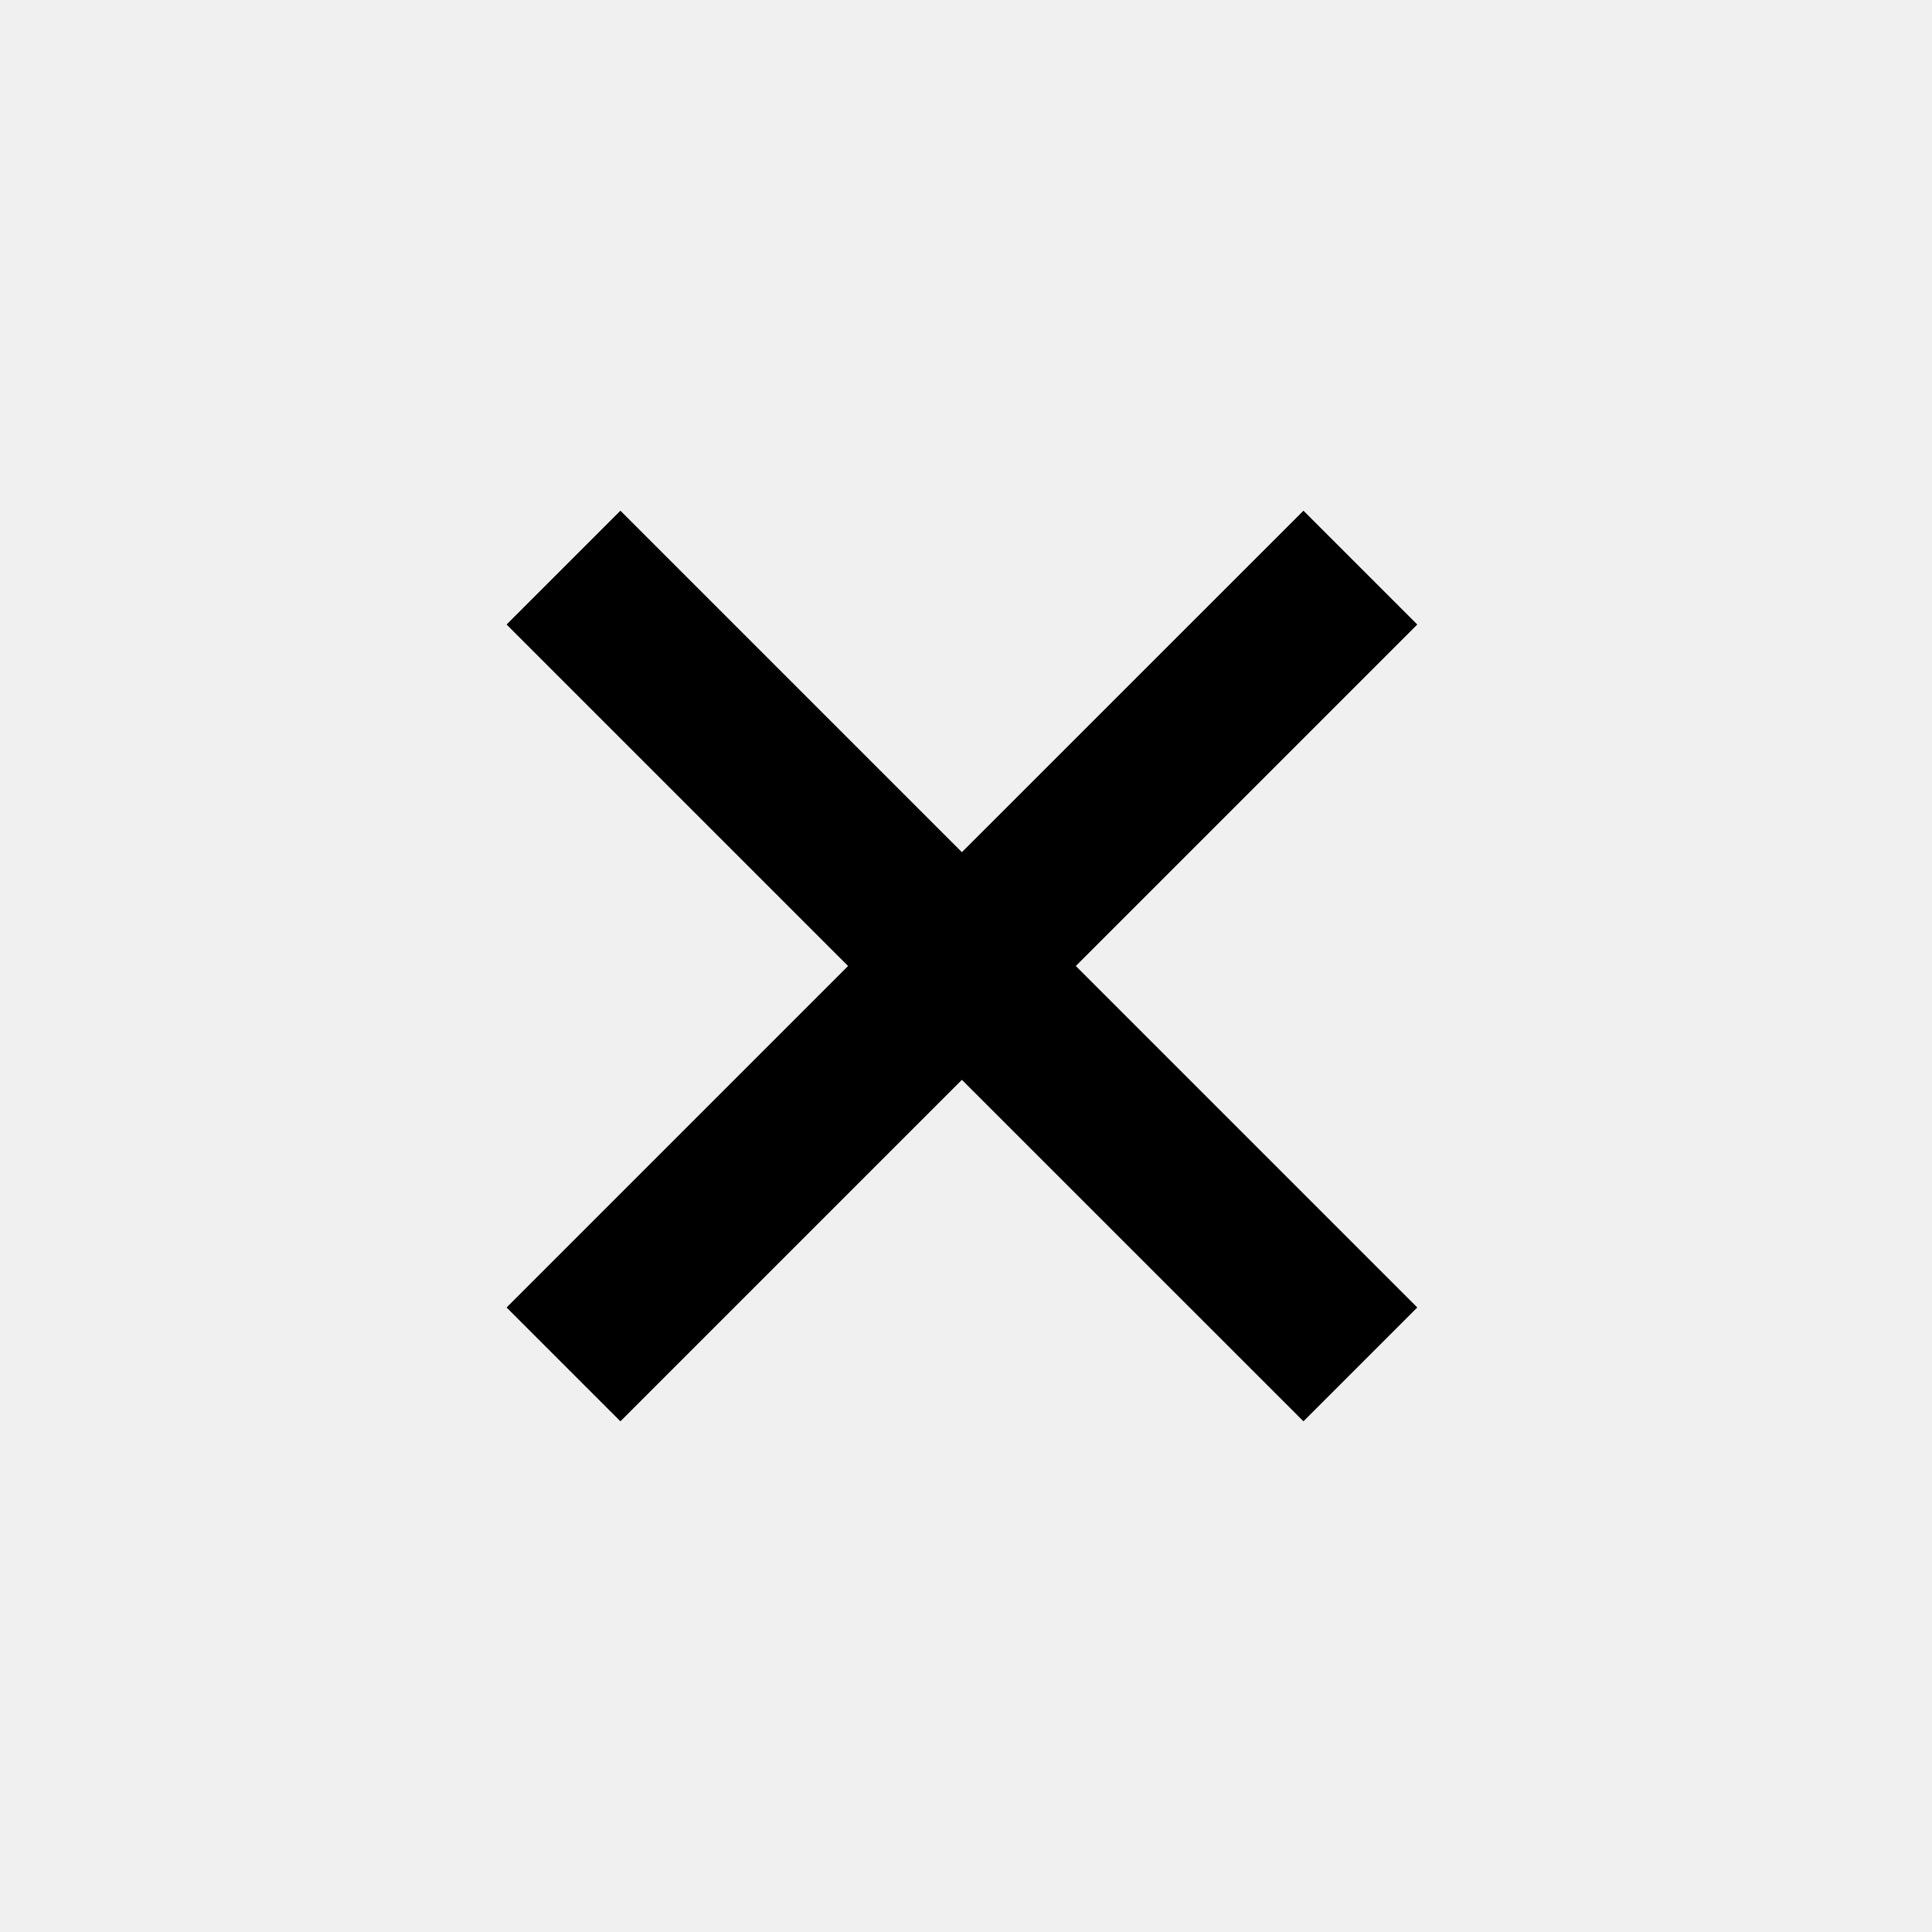
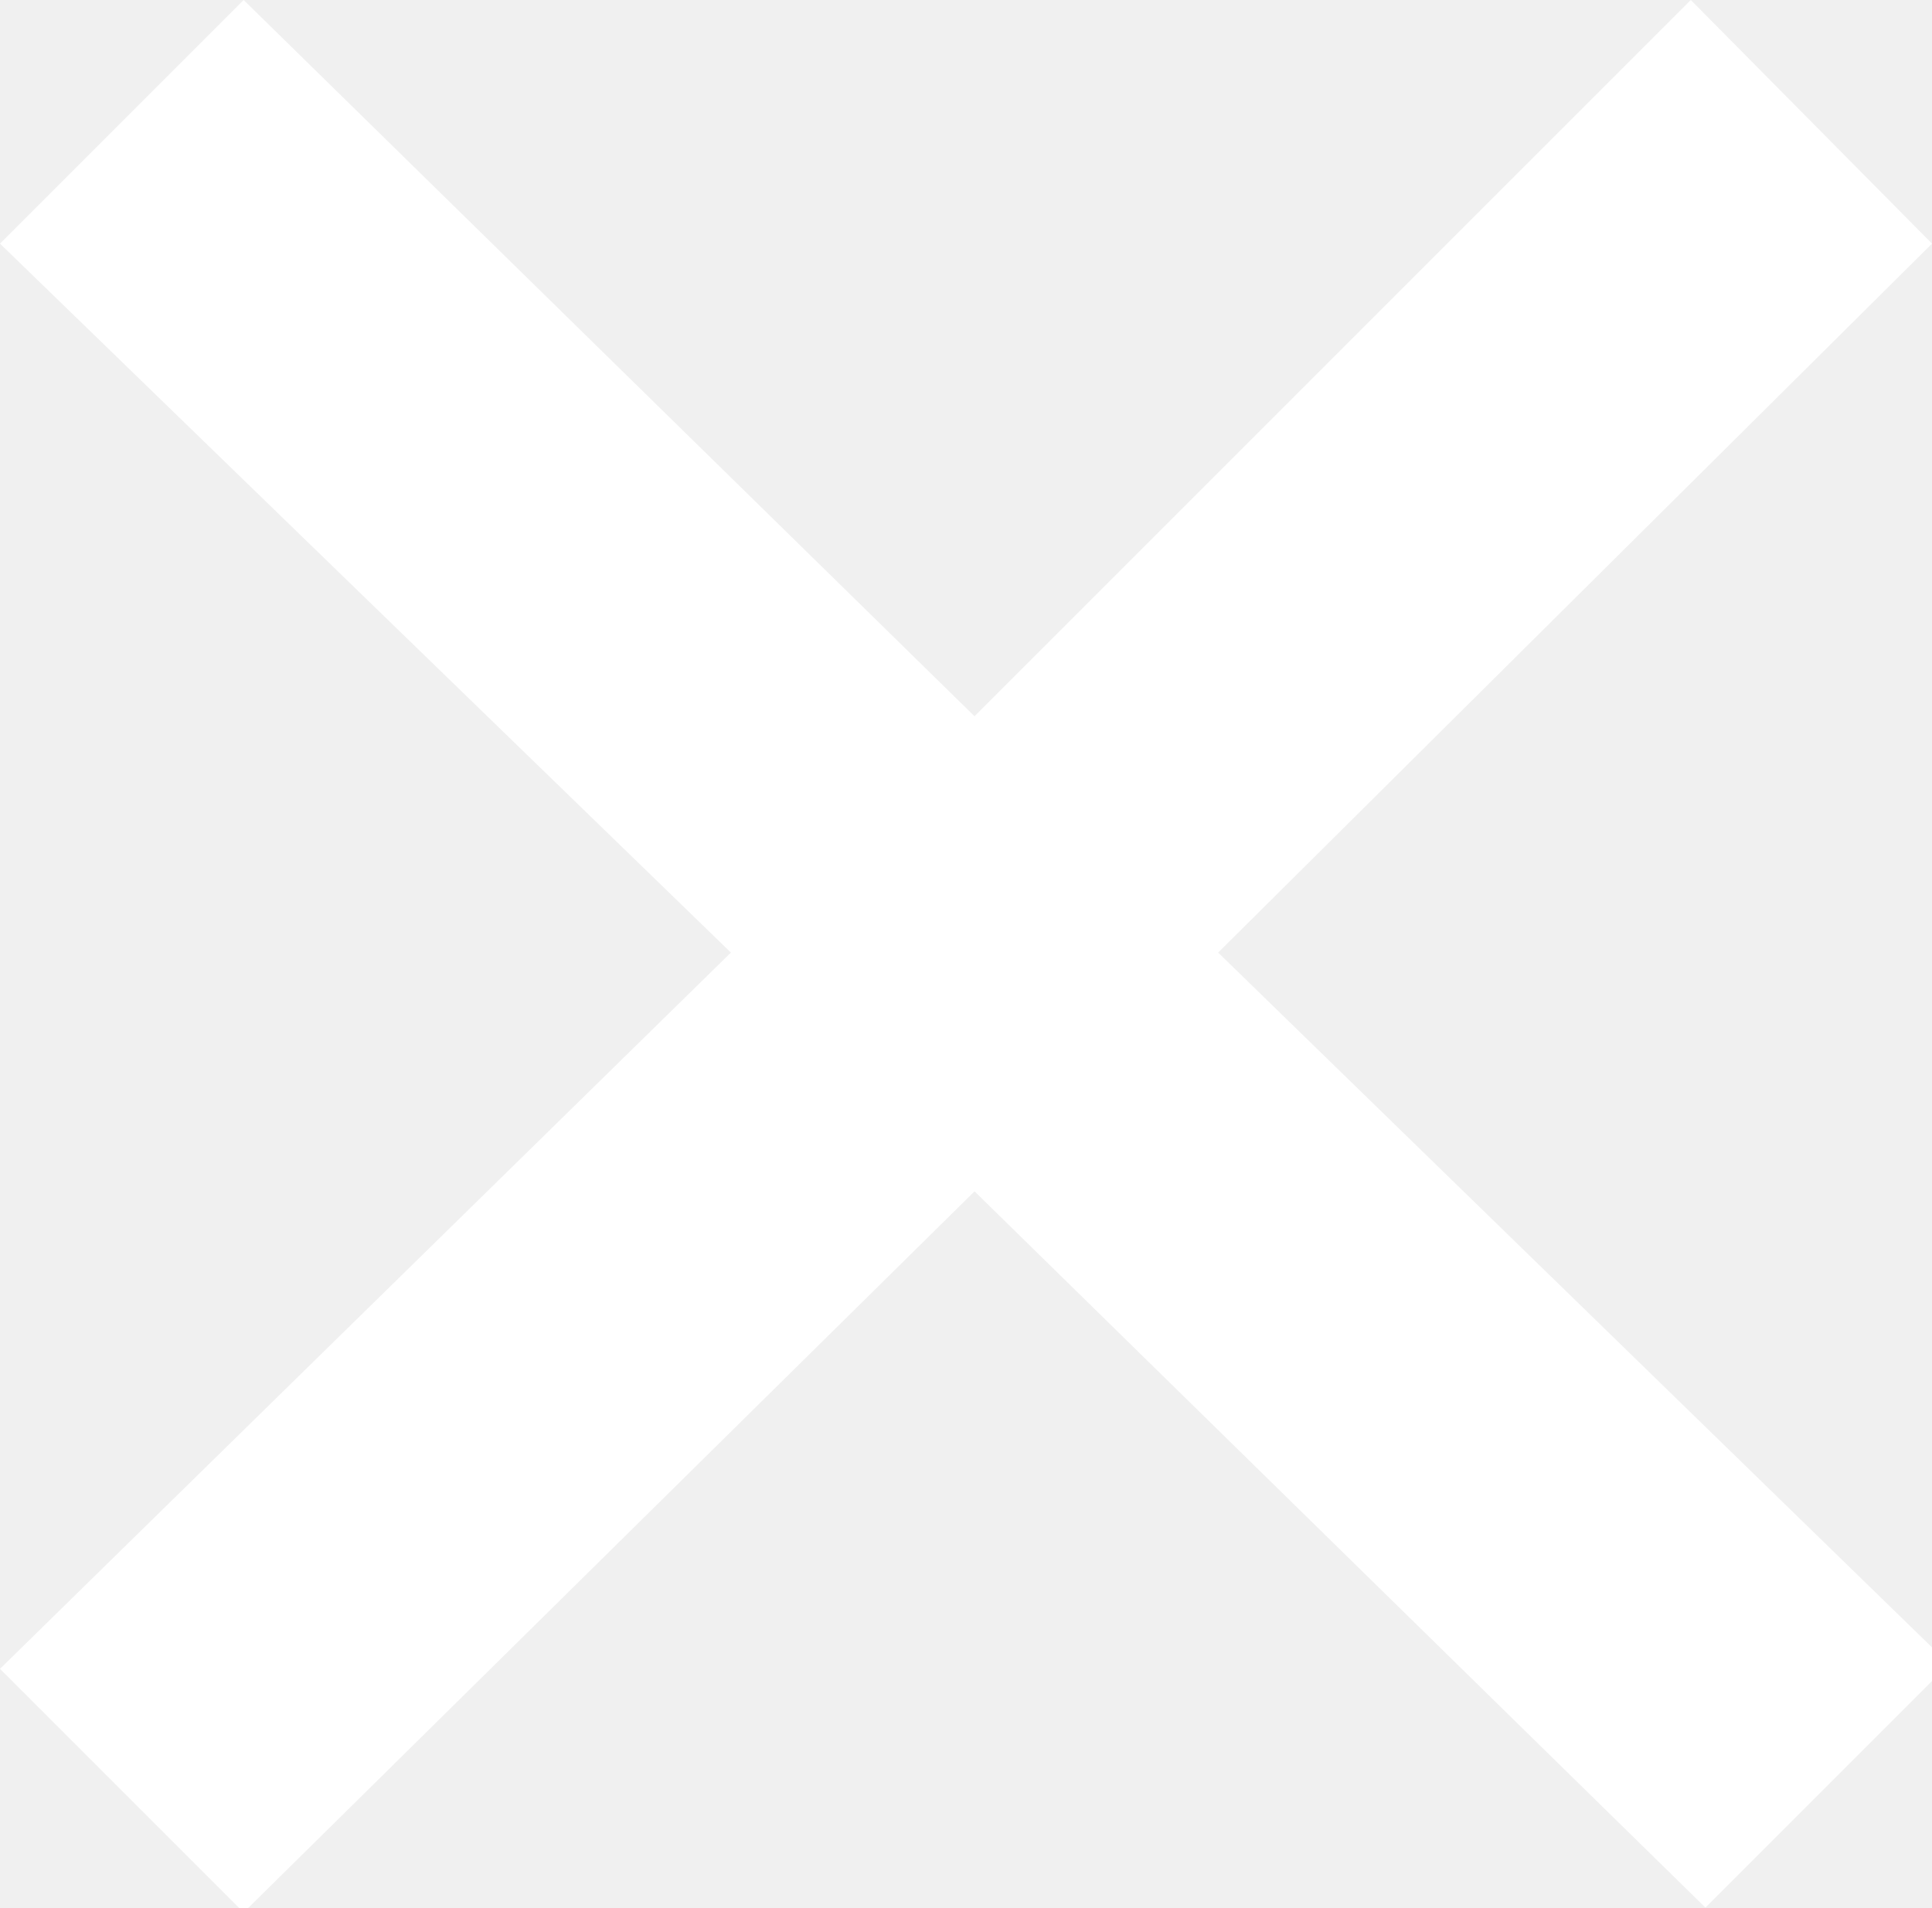
- <svg xmlns="http://www.w3.org/2000/svg" width="24" height="24" viewBox="0 0 24 24" style="fill: rgba(0, 0, 0, 1);transform: ;msFilter:;">
-   <path d="m16.192 6.344-4.243 4.242-4.242-4.242-1.414 1.414L10.535 12l-4.242 4.242 1.414 1.414 4.242-4.242 4.243 4.242 1.414-1.414L13.364 12l4.242-4.242z" />
+ <svg xmlns="http://www.w3.org/2000/svg" viewBox="0 0 7.93 7.83">
+   <defs>
+     <style>.cls-1{fill:#fff;}</style>
+   </defs>
+   <g id="Capa_2" data-name="Capa 2">
+     <g id="Capa_1-2" data-name="Capa 1">
+       <path class="cls-1" d="M6.94,0,4,2.94,1,0,0,1,3,3.91,0,6.85l1,1L4,4.89l3,2.94,1-1L5,3.91,7.93,1Z" />
+     </g>
+   </g>
</svg>
